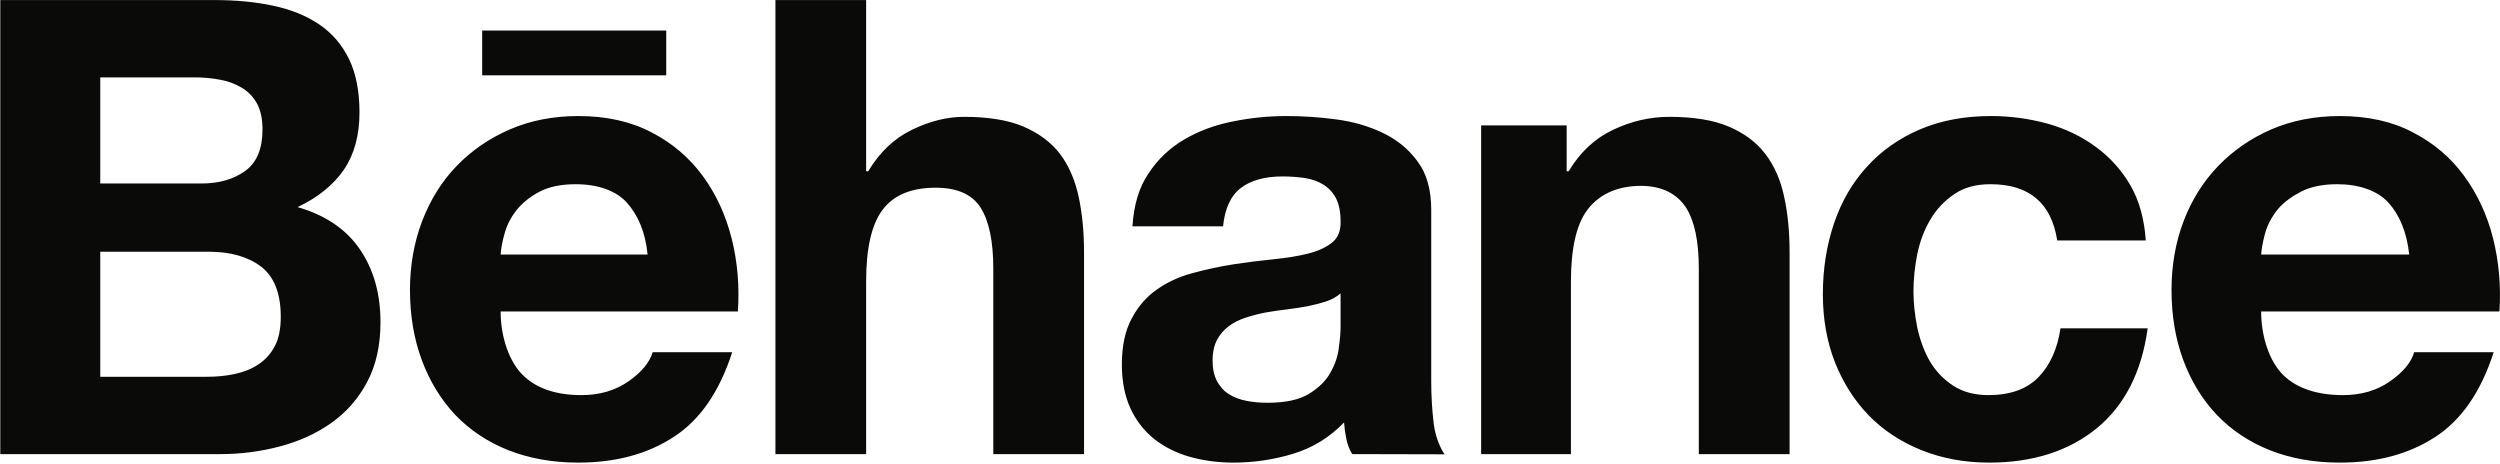
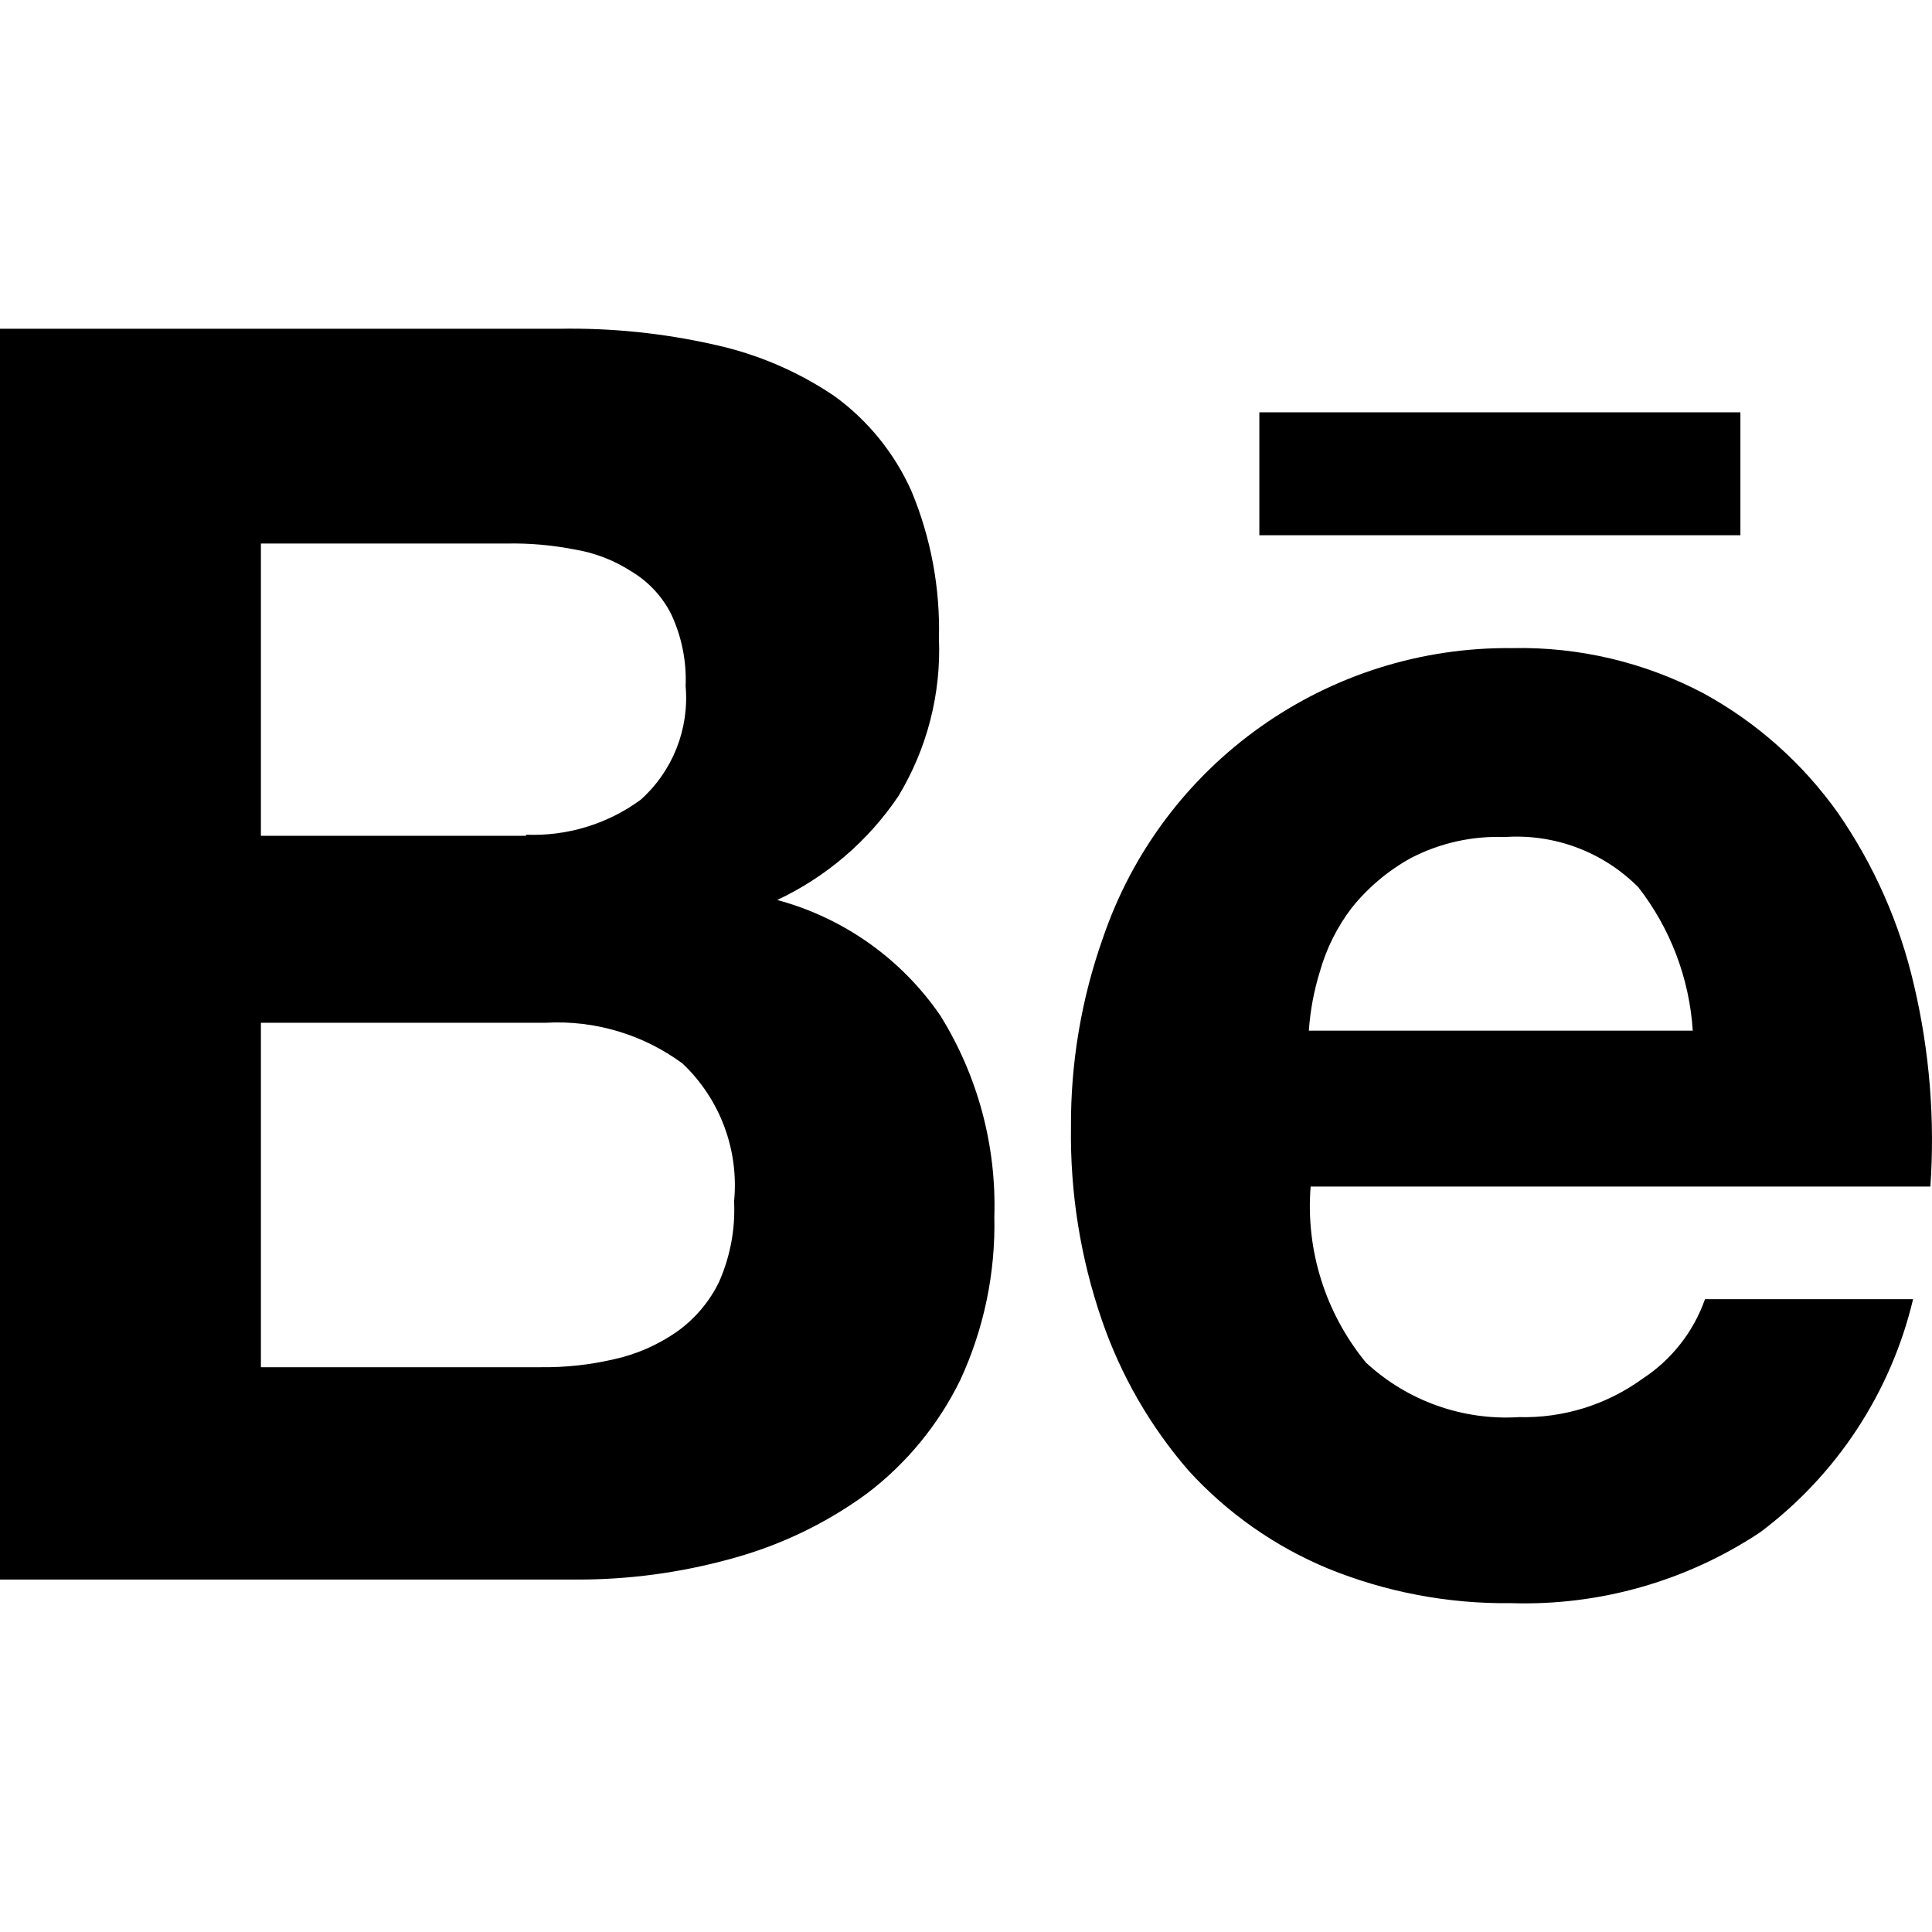
- <svg xmlns="http://www.w3.org/2000/svg" viewBox="0 0 512 95" width="512" height="95">
-   <path fill="#0a0b09" d="M42.383 77.162c2.02 0 3.937-.18 5.741-.582c1.83-.403 3.454-1.035 4.824-1.974c1.37-.9 2.503-2.136 3.33-3.711c.826-1.558 1.221-3.58 1.221-6.028c0-4.791-1.348-8.195-4.029-10.261c-2.687-2.037-6.27-3.05-10.677-3.05h-22.26v25.606zm-1.13-39.583c3.626 0 6.628-.861 9.008-2.61c2.355-1.715 3.499-4.558 3.499-8.456c0-2.16-.381-3.951-1.144-5.339c-.787-1.388-1.833-2.475-3.153-3.234c-1.31-.791-2.79-1.339-4.51-1.632c-1.684-.332-3.453-.459-5.264-.459H20.533v21.73zM43.901.01c4.446 0 8.46.385 12.13 1.18c3.647.773 6.761 2.065 9.392 3.838c2.592 1.769 4.619 4.124 6.07 7.09c1.416 2.924 2.13 6.582 2.13 10.911c0 4.682-1.064 8.591-3.19 11.716c-2.14 3.121-5.285 5.681-9.487 7.67c5.723 1.645 9.96 4.544 12.771 8.661c2.825 4.145 4.206 9.11 4.206 14.926c0 4.717-.904 8.774-2.705 12.189c-1.822 3.457-4.3 6.26-7.355 8.421c-3.08 2.182-6.617 3.782-10.579 4.824A47.2 47.2 0 0 1 45.13 93H.06V.009zm84.459 41.468c-2.2-2.433-5.921-3.75-10.462-3.75c-2.956 0-5.403.498-7.359 1.511c-1.914 1-3.485 2.246-4.682 3.711c-1.194 1.49-2.01 3.061-2.482 4.742c-.474 1.639-.756 3.125-.844 4.439h30.091c-.441-4.718-2.055-8.203-4.262-10.653m-21.25 35.374c2.769 2.704 6.773 4.067 11.96 4.067c3.729 0 6.953-.943 9.657-2.825c2.68-1.875 4.312-3.884 4.944-5.967h16.285c-2.617 8.104-6.589 13.891-12.01 17.373c-5.352 3.499-11.885 5.243-19.494 5.243c-5.304 0-10.077-.861-14.36-2.55c-4.284-1.712-7.864-4.113-10.876-7.241c-2.935-3.143-5.212-6.858-6.836-11.218c-1.607-4.34-2.42-9.146-2.42-14.354c0-5.035.845-9.739 2.487-14.085c1.68-4.361 4-8.125 7.051-11.282c3.062-3.174 6.688-5.678 10.911-7.507c4.227-1.826 8.884-2.74 14.043-2.74c5.696 0 10.685 1.095 14.961 3.33c4.262 2.2 7.754 5.183 10.501 8.92c2.744 3.731 4.697 7.997 5.918 12.778c1.208 4.777 1.635 9.767 1.286 14.993H102.53c0 5.321 1.8 10.36 4.58 13.065M177.385.01v35.062h.424c2.348-3.901 5.318-6.737 8.969-8.495c3.644-1.773 7.2-2.649 10.663-2.649c4.94 0 8.987.65 12.147 1.988c3.164 1.363 5.667 3.207 7.5 5.604q2.695 3.582 3.814 8.732c.73 3.425 1.108 7.204 1.108 11.37V93h-18.584V54.98c0-5.543-.865-9.71-2.588-12.436c-1.726-2.73-4.791-4.1-9.212-4.1c-5 0-8.616 1.515-10.855 4.506c-2.28 2.99-3.386 7.913-3.386 14.763V93h-18.577V.009zm94.229 61.711c-1.15.381-2.426.703-3.74.982a68 68 0 0 1-4.24.65a78 78 0 0 0-4.403.639c-1.384.271-2.768.61-4.086 1.052c-1.341.438-2.517 1.02-3.485 1.755a8.5 8.5 0 0 0-2.411 2.796c-.594 1.123-.911 2.581-.911 4.305c0 1.645.317 3.033.91 4.173c.612 1.13 1.41 2.013 2.458 2.666c1.045.653 2.27 1.112 3.634 1.367c1.384.275 2.814.378 4.28.378c3.636 0 6.44-.604 8.438-1.815c1.988-1.219 3.486-2.673 4.421-4.368c.954-1.695 1.53-3.404 1.716-5.127c.244-1.734.354-3.132.354-4.181v-6.917c-.802.71-1.745 1.257-2.935 1.645m-36.401-26.2a21.8 21.8 0 0 1 7.26-6.918c2.952-1.75 6.25-2.983 9.957-3.721a55 55 0 0 1 11.137-1.116c3.372 0 6.783.233 10.297.713q5.184.716 9.484 2.807c2.864 1.402 5.198 3.32 7.005 5.823c1.833 2.44 2.762 5.745 2.762 9.841v35.091c0 3.051.183 5.95.508 8.726c.367 2.8 1.317 4.9 2.214 6.278l-18.89-.046c-.555-.805-1.014-2.066-1.23-3.164a26 26 0 0 1-.455-3.312c-2.942 3.044-6.391 5.184-10.41 6.405a42 42 0 0 1-12.224 1.815c-3.2 0-6.18-.406-8.969-1.19c-2.747-.784-5.187-1.998-7.267-3.64c-2.09-1.674-3.697-3.75-4.87-6.264c-1.164-2.528-1.765-5.537-1.765-9.011c0-3.835.689-6.992 2.048-9.464c1.324-2.471 3.044-4.46 5.195-5.932c2.115-1.483 4.544-2.599 7.295-3.326a78 78 0 0 1 8.238-1.769c2.786-.427 5.497-.773 8.206-1.042c2.715-.265 5.067-.642 7.168-1.172c2.072-.516 3.732-1.3 4.95-2.292c1.197-.995 1.773-2.443 1.692-4.371c0-1.992-.354-3.58-.993-4.767a7.25 7.25 0 0 0-2.574-2.726c-1.09-.657-2.32-1.087-3.736-1.317a32 32 0 0 0-4.594-.325c-3.619 0-6.483.805-8.513 2.352c-2.087 1.592-3.287 4.212-3.658 7.87h-18.552c.268-4.367 1.342-7.973 3.284-10.836m85.638-9.834v9.385h.413c2.341-3.901 5.36-6.737 9.11-8.495c3.718-1.773 7.57-2.649 11.476-2.649c4.961 0 9.032.65 12.179 1.988c3.202 1.363 5.692 3.207 7.496 5.604c1.85 2.387 3.121 5.3 3.863 8.732c.748 3.425 1.12 7.204 1.12 11.37V93h-18.592V54.98c0-5.543-.872-9.71-2.606-12.436c-1.758-2.73-4.791-4.48-9.244-4.48c-5.032 0-8.697 1.895-10.95 4.886c-2.266 2.99-3.39 7.913-3.39 14.763V93h-18.389V25.687zm86.807 12.041c-2.973 0-5.427.656-7.401 2.02a16 16 0 0 0-4.919 5.218c-1.26 2.122-2.133 4.47-2.673 7.041c-.505 2.567-.787 5.11-.787 7.638c0 2.443.282 4.919.787 7.447c.54 2.514 1.37 4.784 2.543 6.853a15.04 15.04 0 0 0 4.77 5.011c1.988 1.31 4.407 1.963 7.277 1.963c4.453 0 7.864-1.243 10.255-3.704c2.38-2.475 3.852-5.801 4.473-9.968h17.86c-1.225 8.93-4.7 15.752-10.416 20.455c-5.738 4.672-13.086 7.041-22.034 7.041c-5.056 0-9.65-.861-13.887-2.55c-4.23-1.712-7.822-4.07-10.78-7.114c-2.96-3.051-5.255-6.677-6.936-10.893c-1.642-4.224-2.468-8.86-2.468-13.891c0-5.212.766-10.067 2.288-14.555c1.515-4.47 3.754-8.344 6.737-11.593c2.956-3.27 6.572-5.812 10.848-7.641c4.258-1.826 9.124-2.74 14.587-2.74c3.997 0 7.835.54 11.542 1.55c3.68 1.031 6.988 2.624 9.89 4.76a25.6 25.6 0 0 1 7.12 7.92c1.804 3.153 2.835 6.931 3.12 11.25H421.32c-1.201-7.684-5.756-11.518-13.662-11.518M98.749 6.248h37.694v9.178H98.749zm390.381 35.23c-2.229-2.433-5.979-3.75-10.463-3.75c-2.952 0-5.406.498-7.397 1.511c-1.918 1-3.67 2.246-4.845 3.711c-1.176 1.49-2.02 3.061-2.51 4.742c-.438 1.639-.746 3.125-.827 4.439h30.318c-.495-4.718-2.07-8.203-4.277-10.653m-21.48 35.374c2.78 2.704 6.974 4.067 12.2 4.067c3.722 0 6.938-.943 9.626-2.825c2.687-1.875 4.353-3.884 4.947-5.967h16.285c-2.603 8.104-6.6 13.891-11.985 17.373c-5.374 3.499-11.878 5.243-19.516 5.243c-5.317 0-10.11-.861-14.36-2.55c-4.277-1.712-7.86-4.113-10.858-7.241c-2.966-3.143-5.24-6.858-6.858-11.218c-1.606-4.34-2.404-9.146-2.404-14.354c0-5.035.826-9.739 2.471-14.085c1.667-4.361 4.036-8.125 7.07-11.282c3.075-3.174 6.67-5.678 10.882-7.507c4.23-1.826 8.927-2.74 14.057-2.74c5.689 0 10.7 1.095 14.933 3.33c4.273 2.2 7.782 5.183 10.508 8.92c2.744 3.731 4.718 7.997 5.929 12.778c1.193 4.777 1.653 9.767 1.31 14.993h-48.799c0 5.321 1.776 10.36 4.562 13.065" />
+ <svg xmlns="http://www.w3.org/2000/svg" role="img" viewBox="0 0 24 24">
+   <path d="M16.969 16.927a2.561 2.561 0 0 0 1.901.677 2.501 2.501 0 0 0 1.531-.475c.362-.235.636-.584.779-.99h2.585a5.091 5.091 0 0 1-1.9 2.896 5.292 5.292 0 0 1-3.091.88 5.839 5.839 0 0 1-2.284-.433 4.871 4.871 0 0 1-1.723-1.211 5.657 5.657 0 0 1-1.08-1.874 7.057 7.057 0 0 1-.383-2.393c-.005-.8.129-1.595.396-2.349a5.313 5.313 0 0 1 5.088-3.604 4.87 4.87 0 0 1 2.376.563c.661.362 1.231.87 1.668 1.485a6.2 6.2 0 0 1 .943 2.133c.194.821.263 1.666.205 2.508h-7.699c-.063.79.184 1.574.688 2.187ZM6.947 4.084a8.065 8.065 0 0 1 1.928.198 4.29 4.29 0 0 1 1.49.638c.418.303.748.711.958 1.182.241.579.357 1.203.341 1.83a3.506 3.506 0 0 1-.506 1.961 3.726 3.726 0 0 1-1.503 1.287 3.588 3.588 0 0 1 2.027 1.437c.464.747.697 1.615.67 2.494a4.593 4.593 0 0 1-.423 2.032 3.945 3.945 0 0 1-1.163 1.413 5.114 5.114 0 0 1-1.683.807 7.135 7.135 0 0 1-1.928.259H0V4.084h6.947Zm-.235 12.9c.308.004.616-.029.916-.099a2.18 2.18 0 0 0 .766-.332c.228-.158.411-.371.534-.619.142-.317.208-.663.191-1.009a2.08 2.08 0 0 0-.642-1.715 2.618 2.618 0 0 0-1.696-.505h-3.54v4.279h3.471Zm13.635-5.967a2.13 2.13 0 0 0-1.654-.619 2.336 2.336 0 0 0-1.163.259 2.474 2.474 0 0 0-.738.62 2.359 2.359 0 0 0-.396.792c-.074.239-.12.485-.137.734h4.769a3.239 3.239 0 0 0-.679-1.785l-.002-.001Zm-13.813-.648a2.254 2.254 0 0 0 1.423-.433c.399-.355.607-.88.56-1.413a1.916 1.916 0 0 0-.178-.891 1.298 1.298 0 0 0-.495-.533 1.851 1.851 0 0 0-.711-.274 3.966 3.966 0 0 0-.835-.073H3.241v3.631h3.293v-.014ZM21.62 5.122h-5.976v1.527h5.976V5.122Z" />
</svg>
